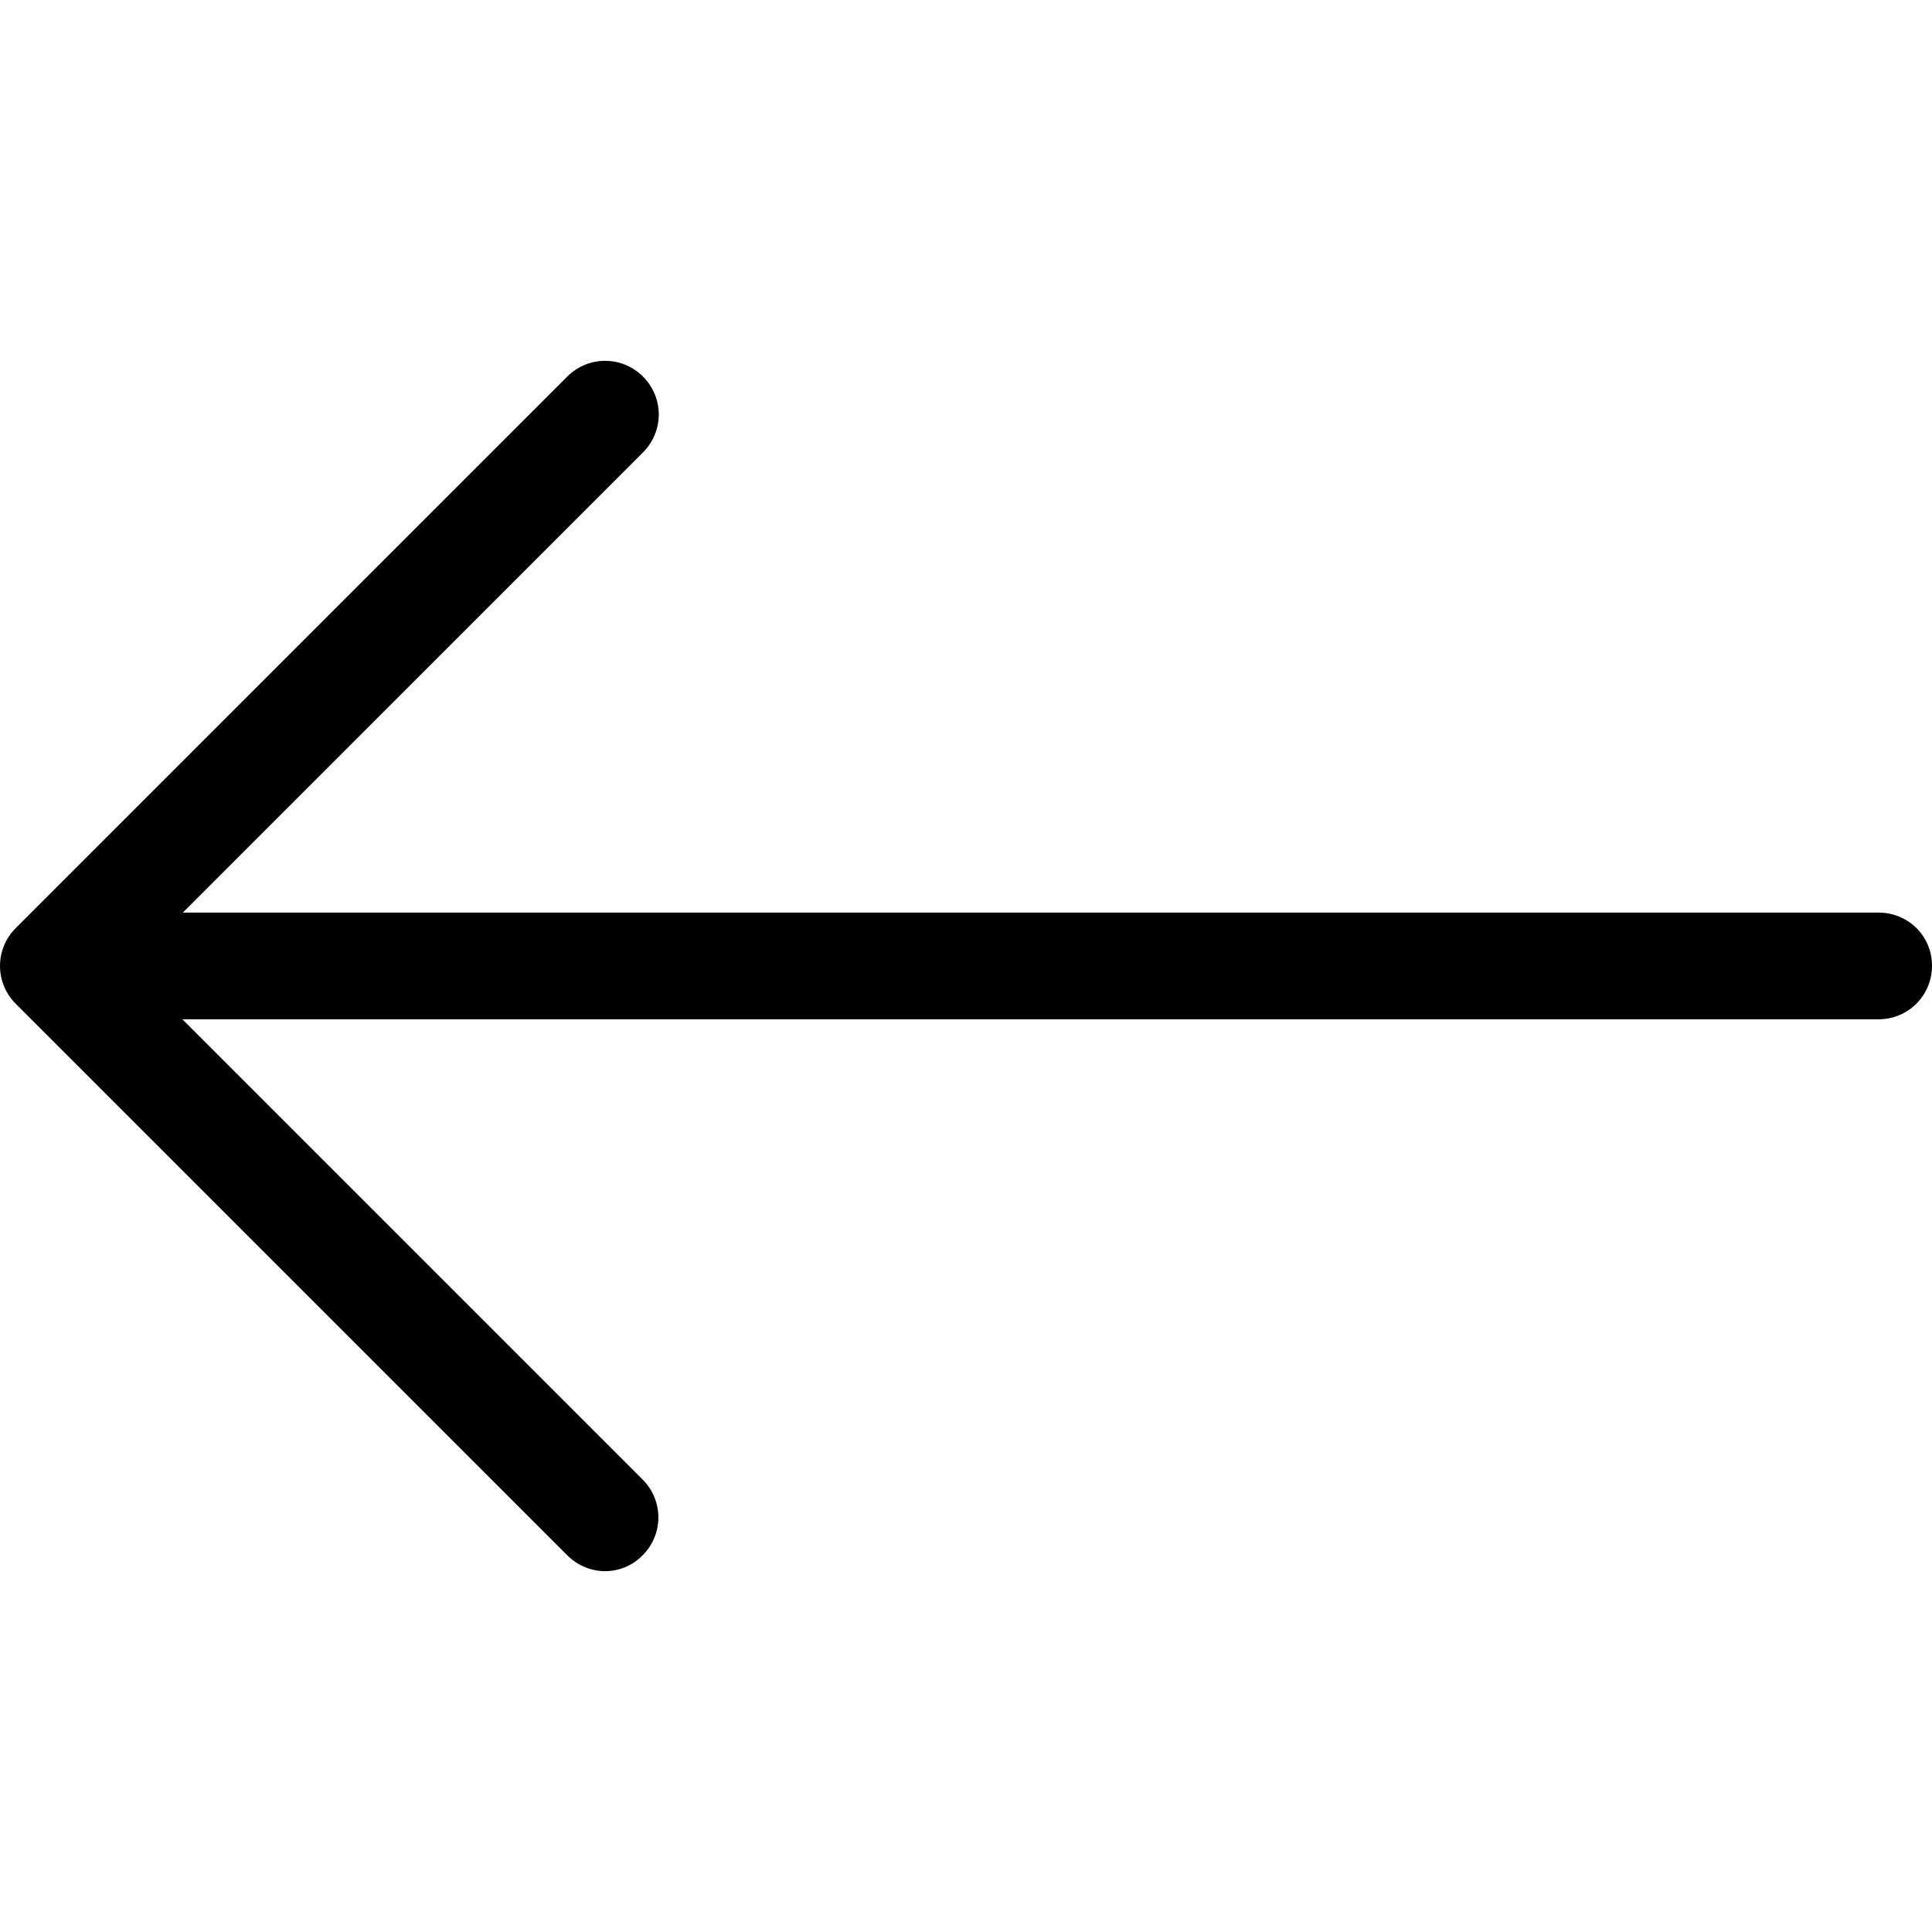
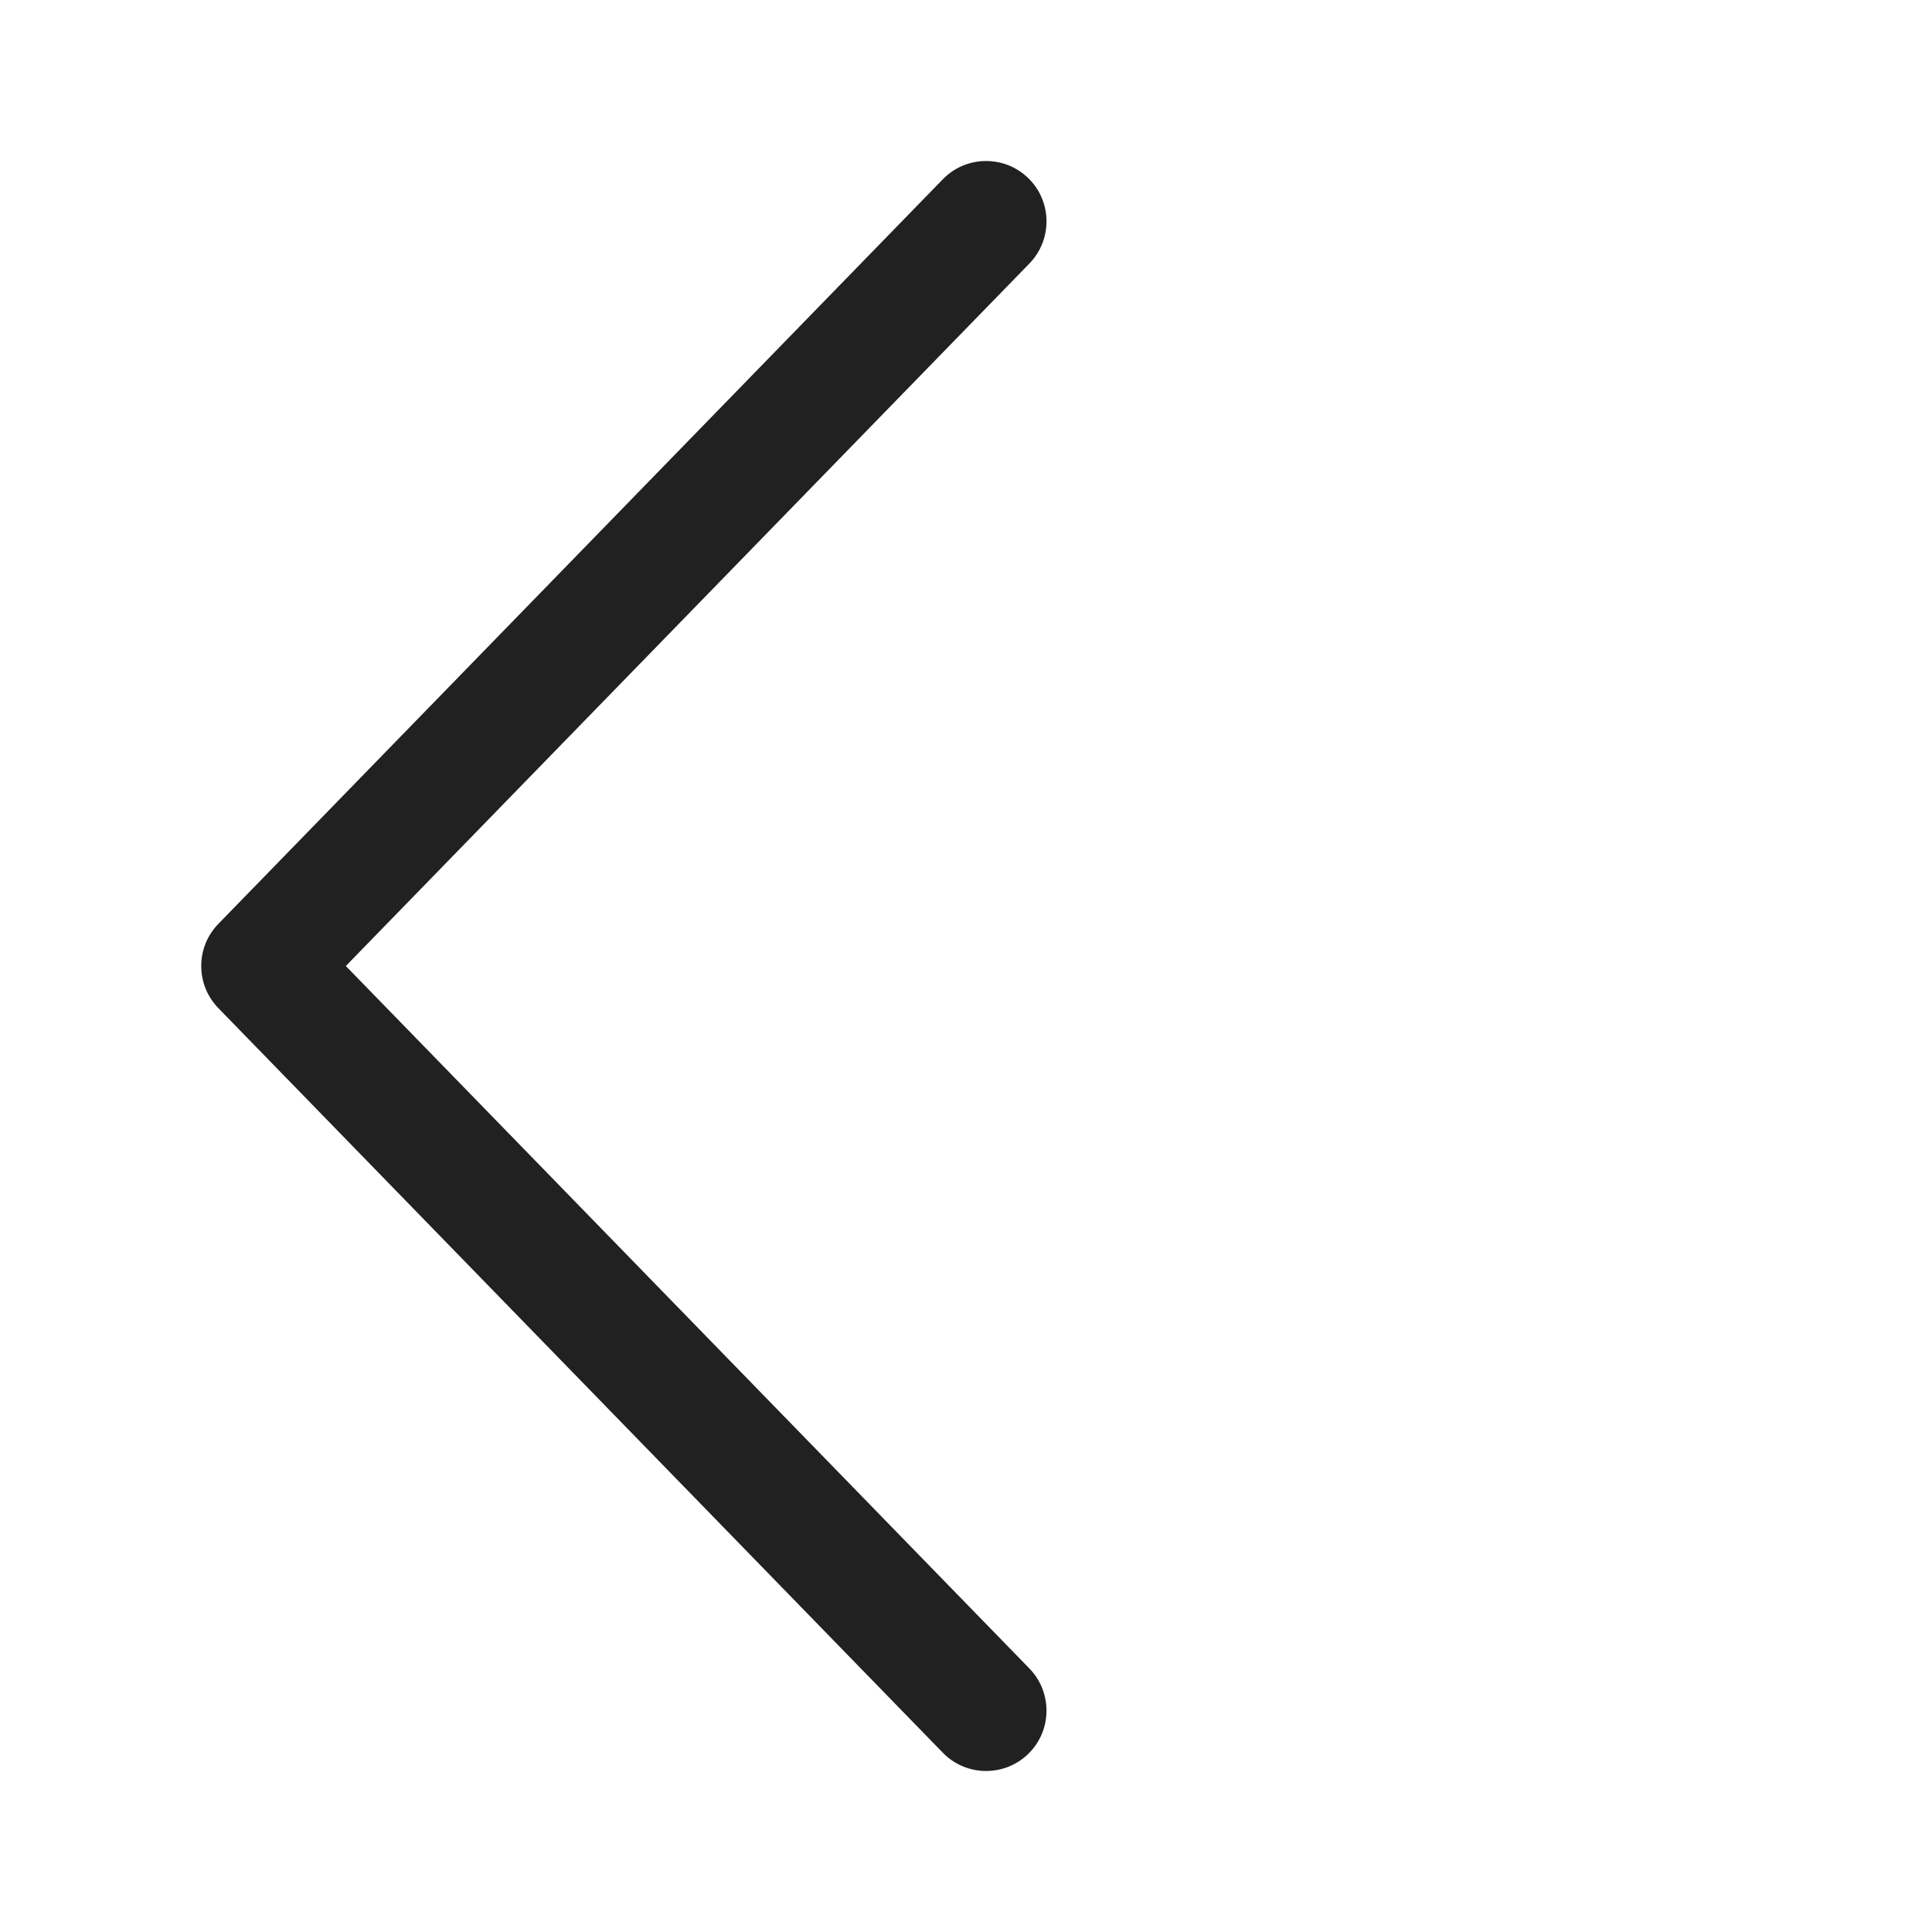
- <svg xmlns="http://www.w3.org/2000/svg" version="1.1" id="Capa_1" x="0px" y="0px" viewBox="0 0 486.975 486.975" style="enable-background:new 0 0 486.975 486.975;" xml:space="preserve">
-   <g>
-     <path d="M473.475,230.025h-427.4l116-116c5.3-5.3,5.3-13.8,0-19.1c-5.3-5.3-13.8-5.3-19.1,0l-139,139c-5.3,5.3-5.3,13.8,0,19.1   l139,139c2.6,2.6,6.1,4,9.5,4s6.9-1.3,9.5-4c5.3-5.3,5.3-13.8,0-19.1l-116-116h427.5c7.5,0,13.5-6,13.5-13.5   S480.975,230.025,473.475,230.025z" />
+ <svg xmlns="http://www.w3.org/2000/svg" width="24px" height="24px" viewBox="0 0 24 24" version="1.1">
+   <g id="🔍-Product-Icons" stroke="none" stroke-width="1" fill="none" fill-rule="evenodd">
+     <g id="ic_fluent_ios_arrow_left_24_regular" fill="#212121" fill-rule="nonzero">
+       <path d="M4.296,12 L12.788,3.273 C13.076,2.976 13.07,2.501 12.773,2.212 C12.476,1.924 12.001,1.93 11.712,2.227 L2.712,11.477 C2.429,11.768 2.429,12.232 2.712,12.523 L11.712,21.773 C12.001,22.07 12.476,22.076 12.773,21.788 C13.07,21.499 13.076,21.024 12.788,20.727 L4.296,12 Z" id="🎨-Color" />
+     </g>
  </g>
-   <g>
- </g>
-   <g>
- </g>
-   <g>
- </g>
-   <g>
- </g>
-   <g>
- </g>
-   <g>
- </g>
-   <g>
- </g>
-   <g>
- </g>
-   <g>
- </g>
-   <g>
- </g>
-   <g>
- </g>
-   <g>
- </g>
-   <g>
- </g>
-   <g>
- </g>
-   <g>
- </g>
</svg>
